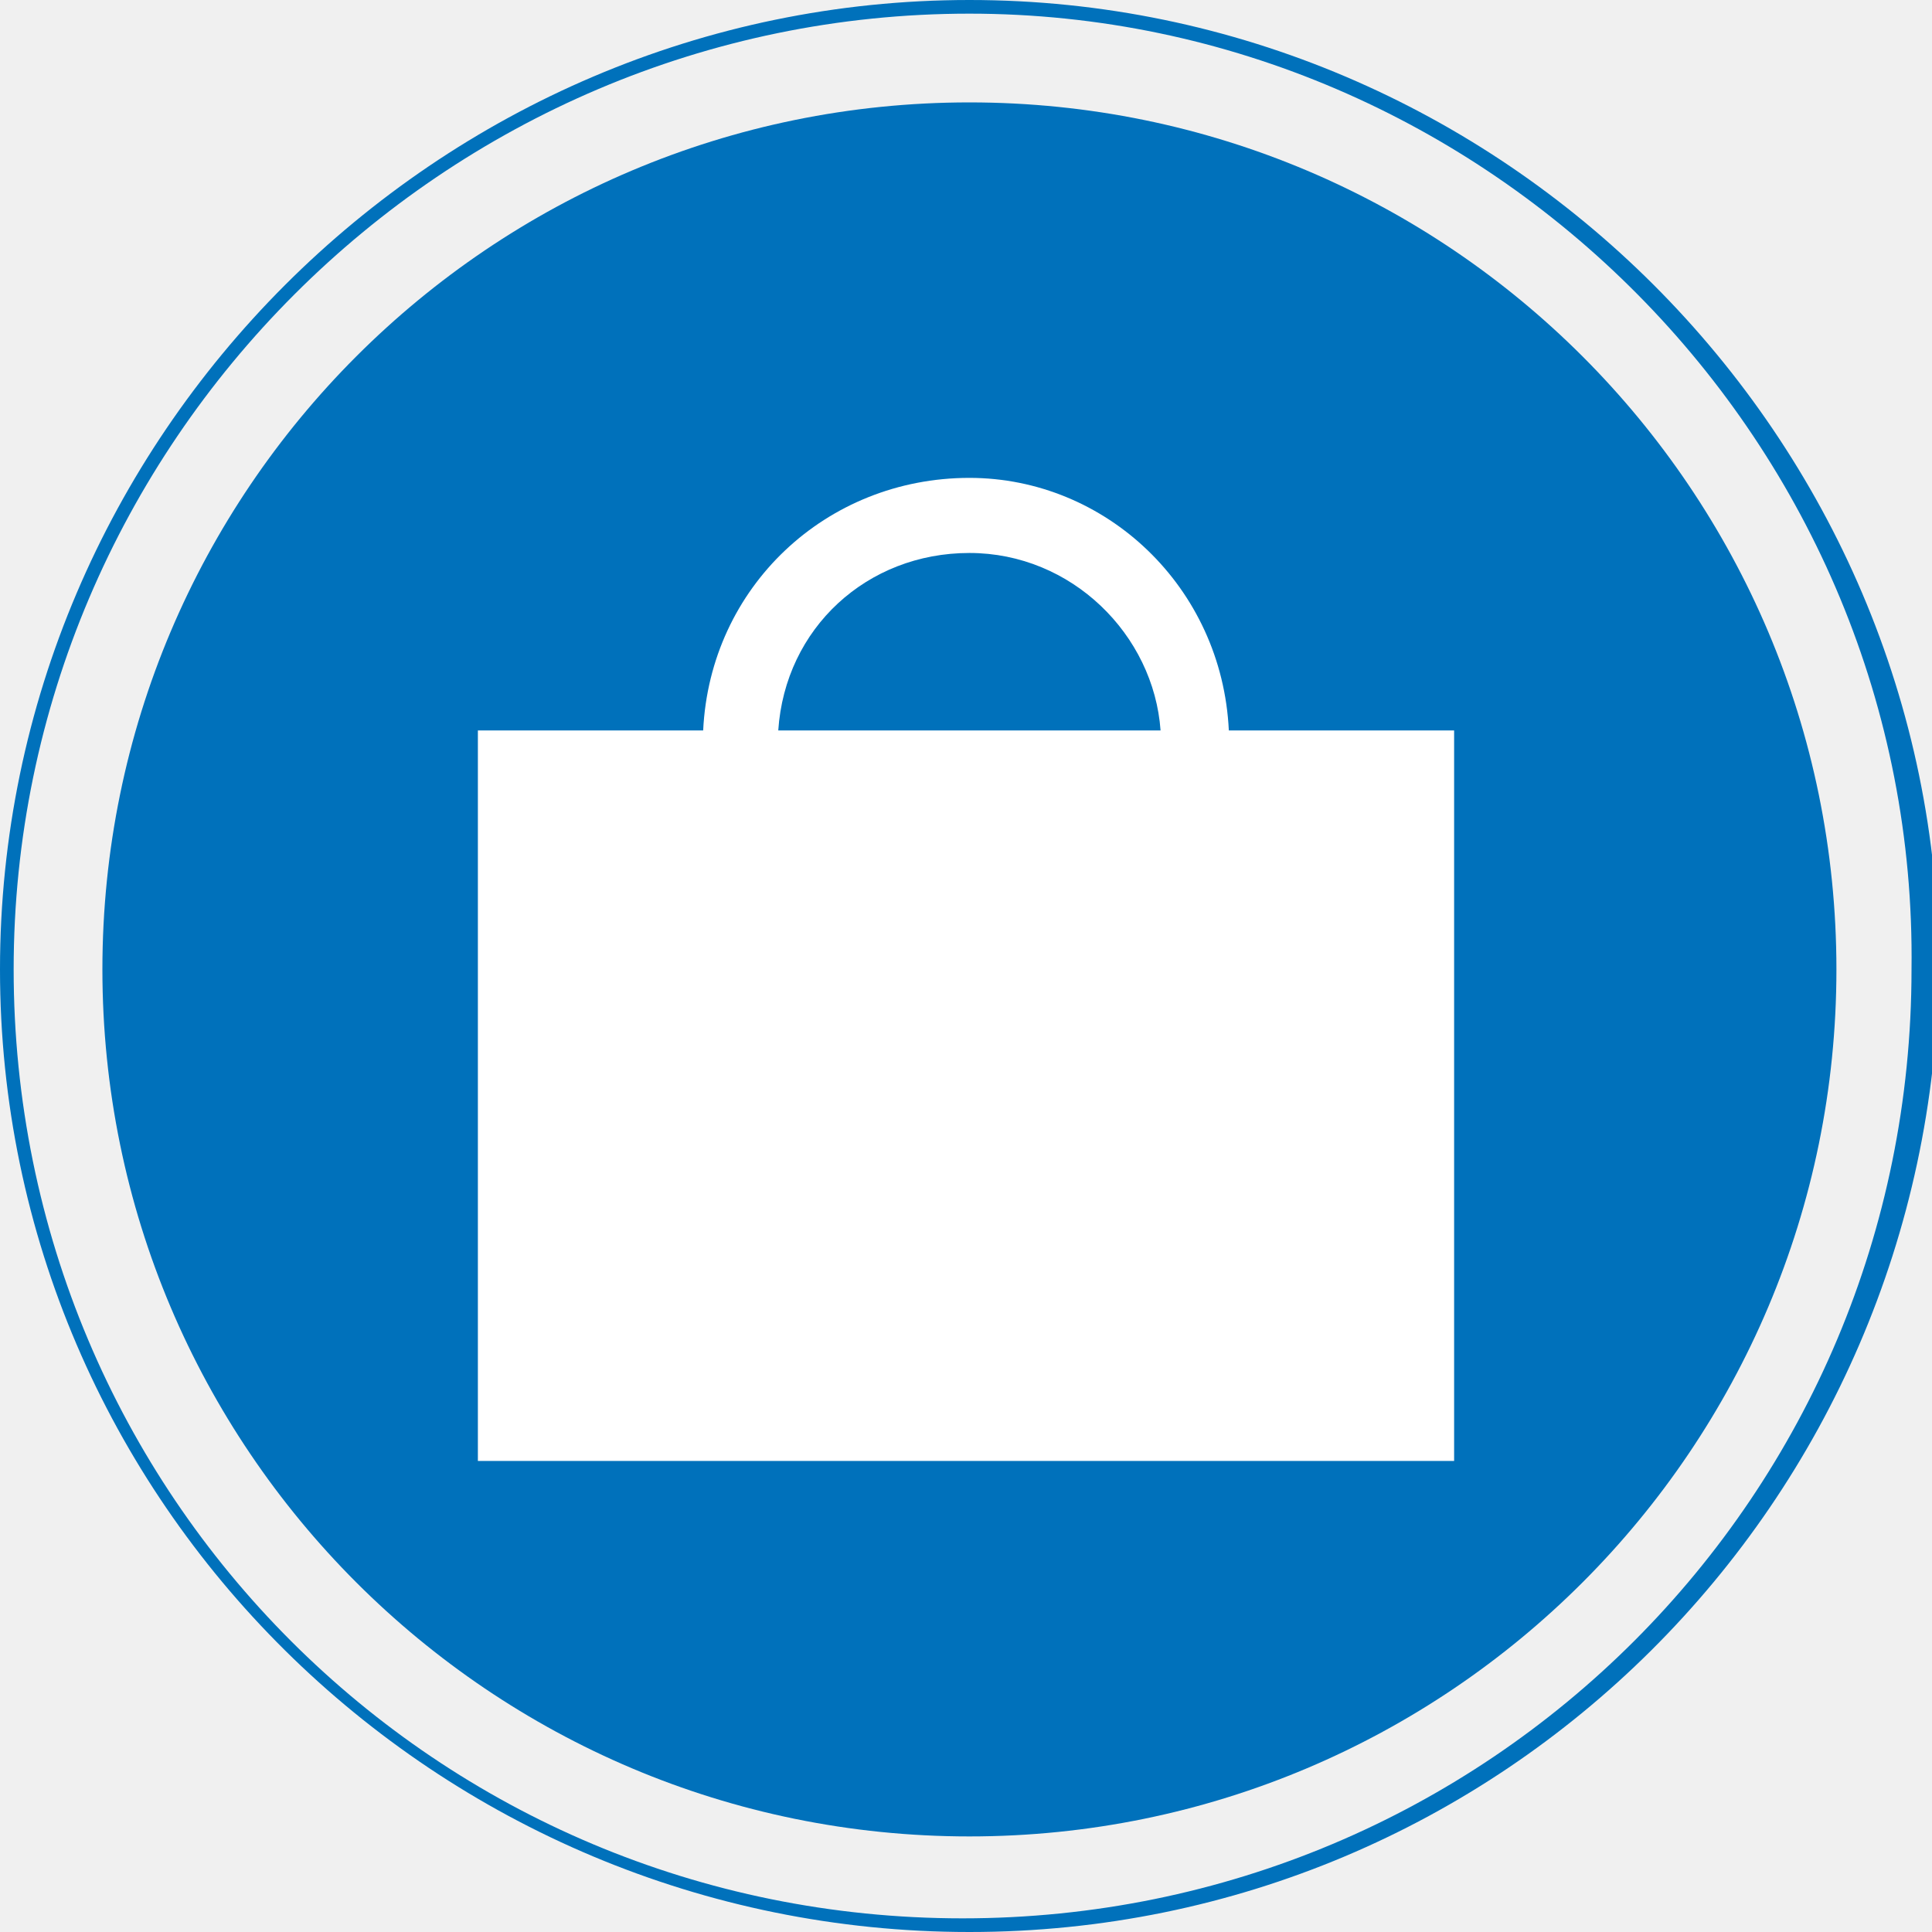
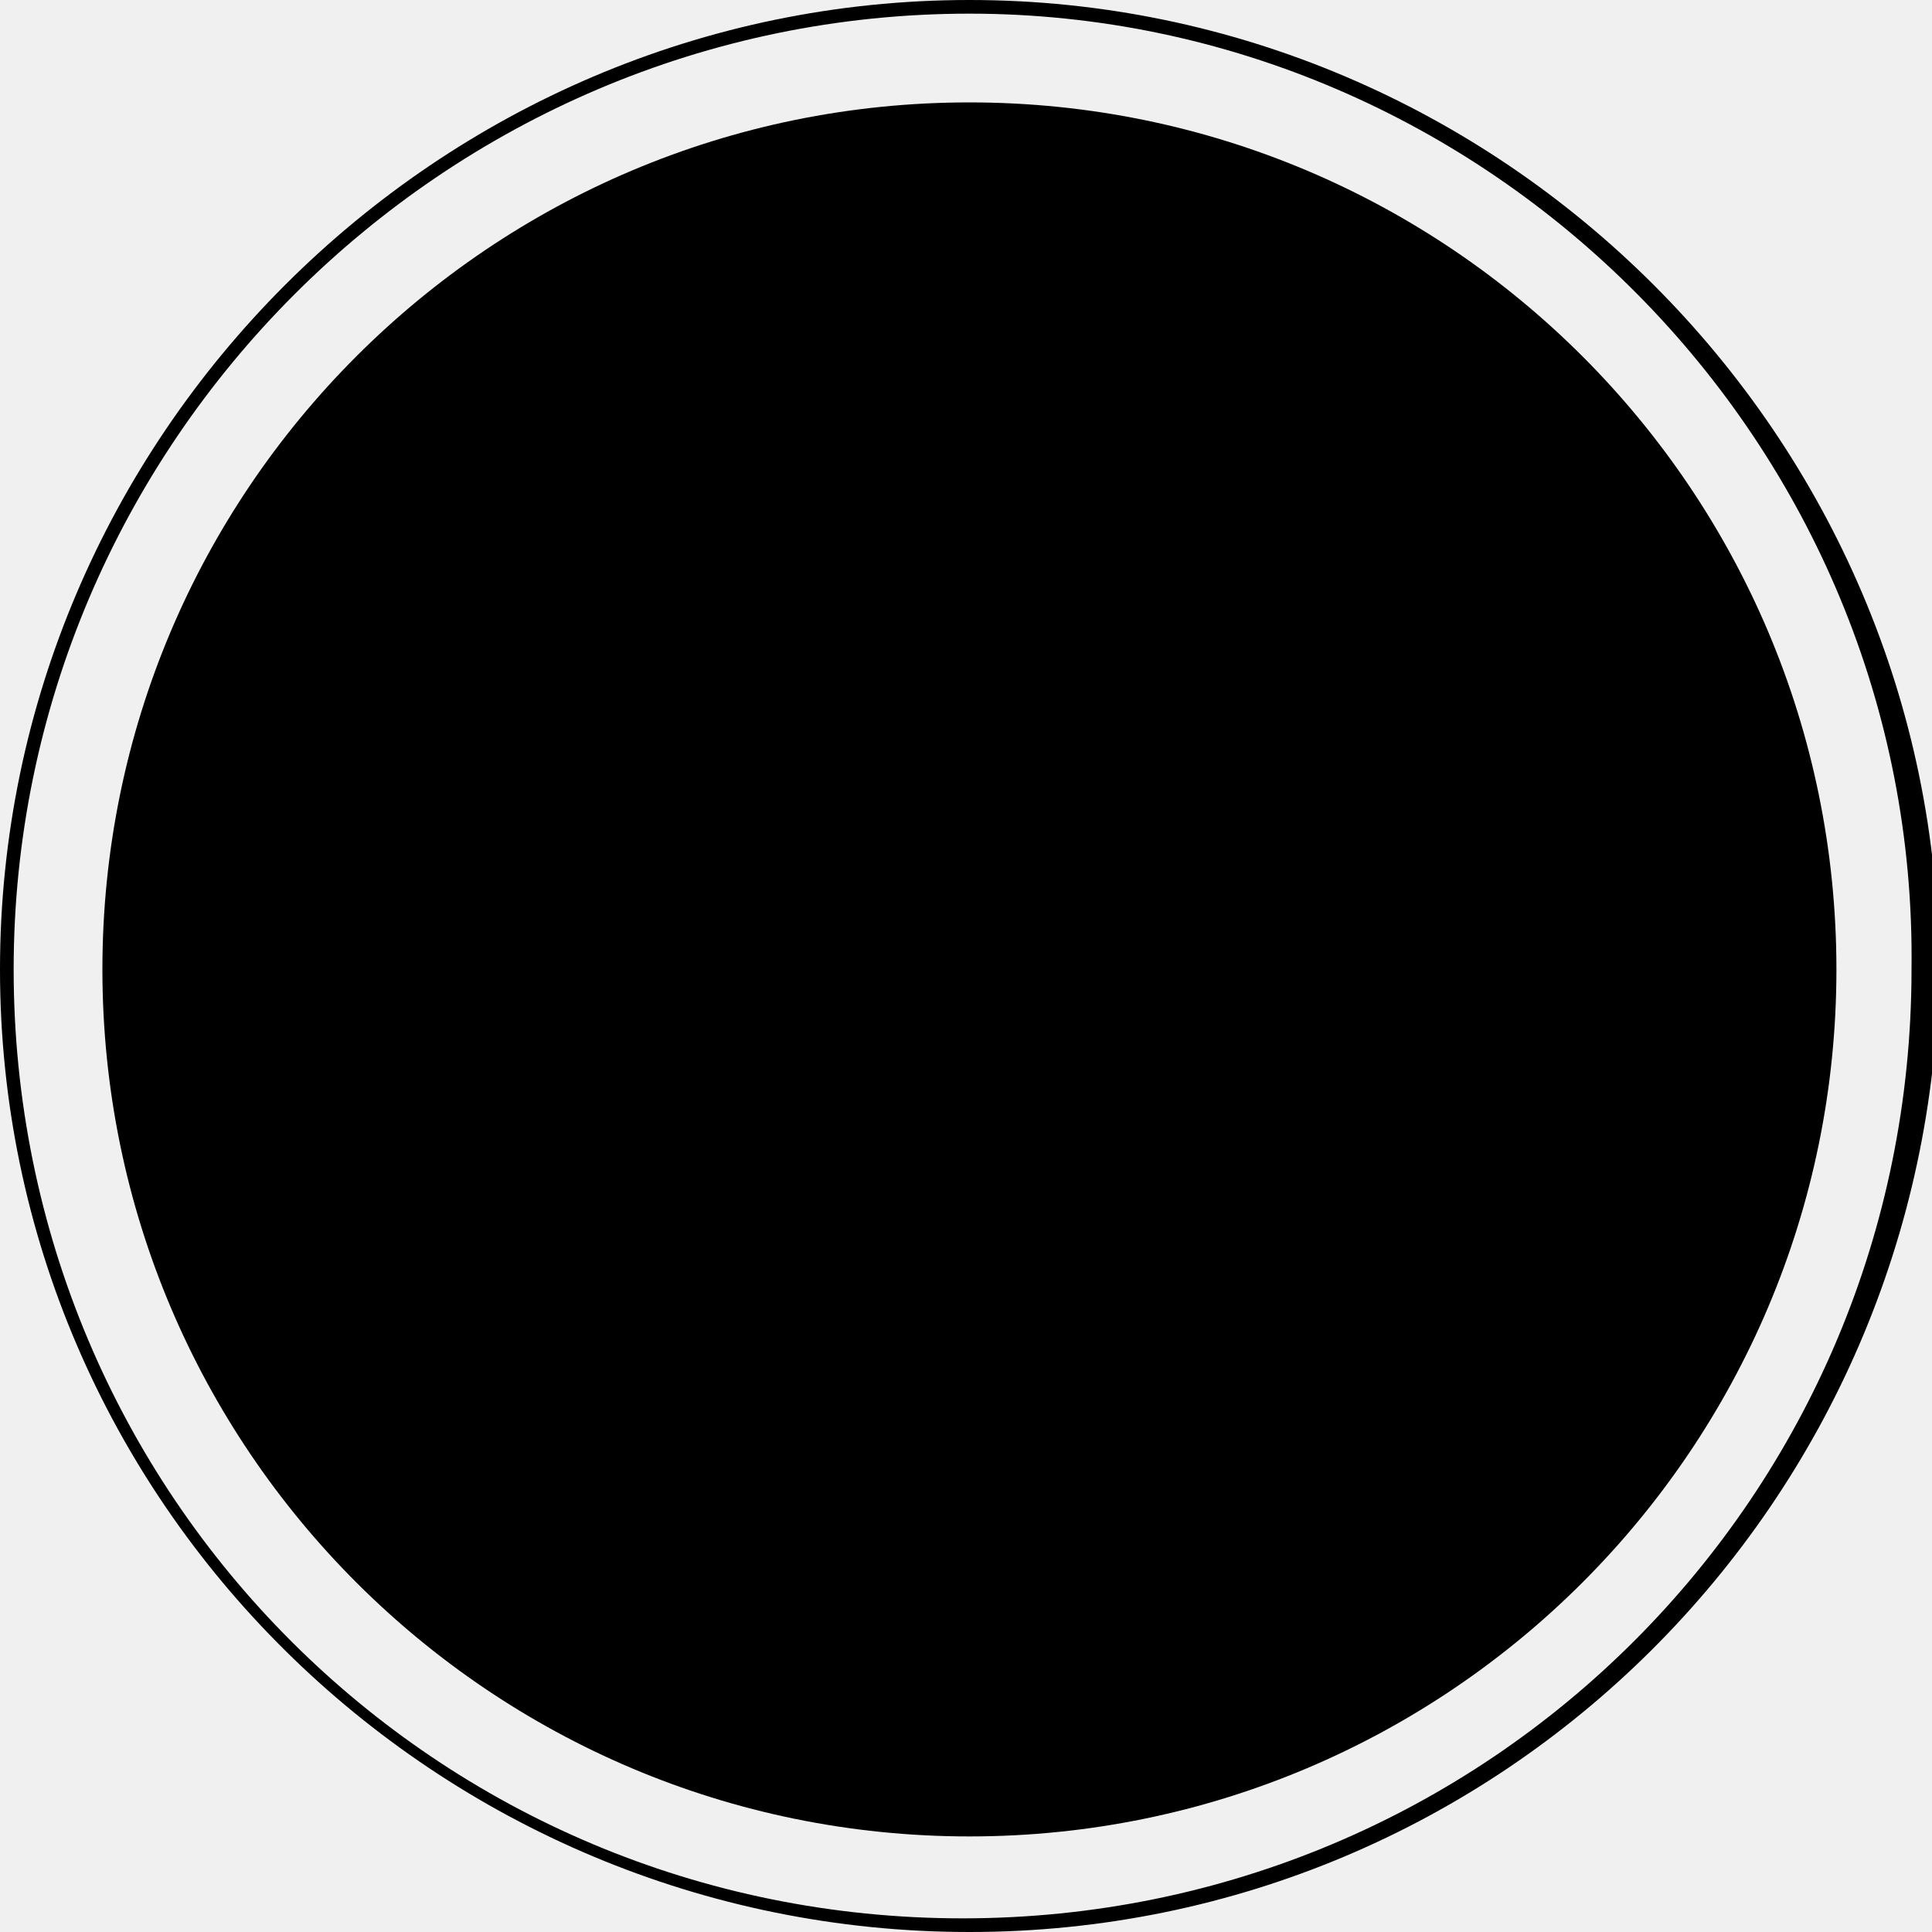
<svg xmlns="http://www.w3.org/2000/svg" version="1.1" id="Capa_2" x="0px" y="0px" viewBox="0 0 28.3 28.3" style="enable-background:new 0 0 28.3 28.3;" xml:space="preserve">
-   <style type="text/css">
- 	.st0{fill:#0071BB;}
- 	.st1{fill:#FFFFFF;}
- </style>
  <g>
    <g>
      <g>
        <g>
          <path class="st0" d="M14.2,28.3C6.4,28.3,0,22,0,14.2C0,6.4,6.4,0,14.2,0s14.2,6.4,14.2,14.2C28.3,22,22,28.3,14.2,28.3z       M14.2,0.2C6.5,0.2,0.2,6.5,0.2,14.2c0,7.7,6.2,13.9,13.9,13.9s13.9-6.2,13.9-13.9C28.1,6.5,21.8,0.2,14.2,0.2z" />
        </g>
      </g>
      <g>
        <g>
          <circle class="st0" cx="14.2" cy="14.2" r="12.7" />
        </g>
      </g>
    </g>
    <g>
      <path class="st1" d="M18,10.7C17.9,8.6,16.2,7,14.2,7c-2.1,0-3.8,1.6-3.9,3.7H7v10.7h14.3V10.7H18z M14.2,8.1    c1.5,0,2.7,1.2,2.8,2.6h-5.6C11.5,9.2,12.7,8.1,14.2,8.1z" />
    </g>
  </g>
</svg>
